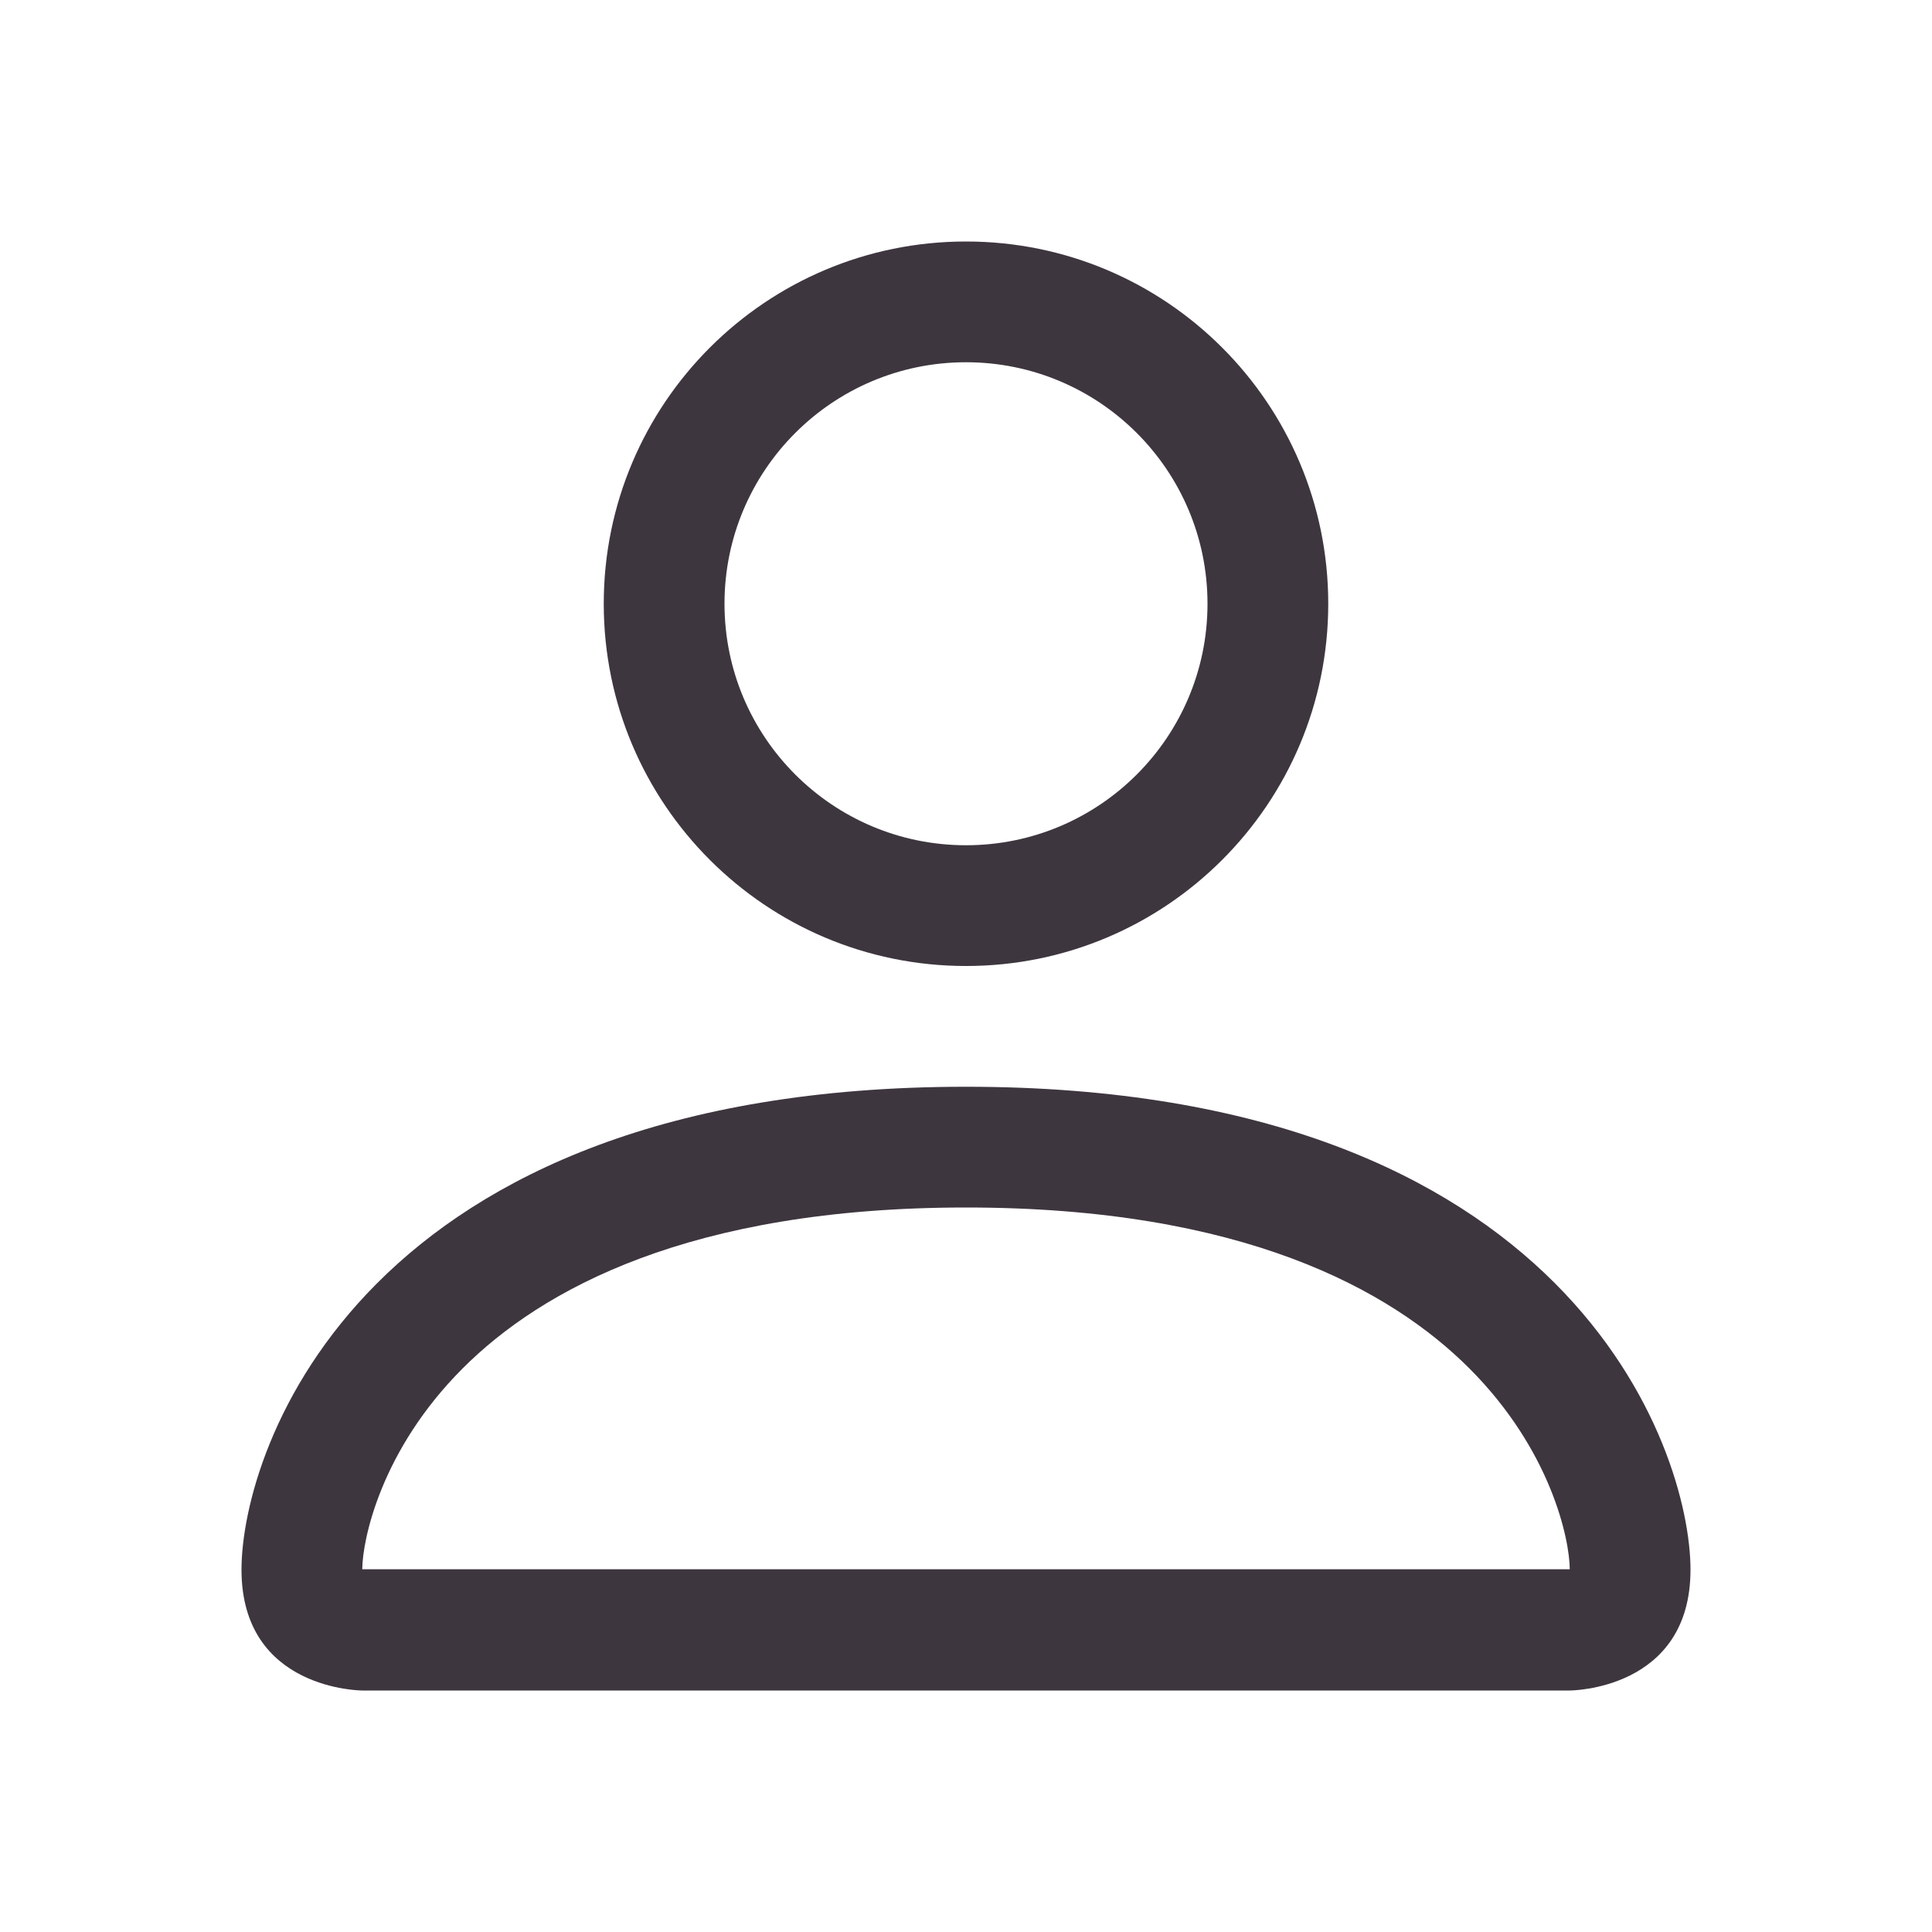
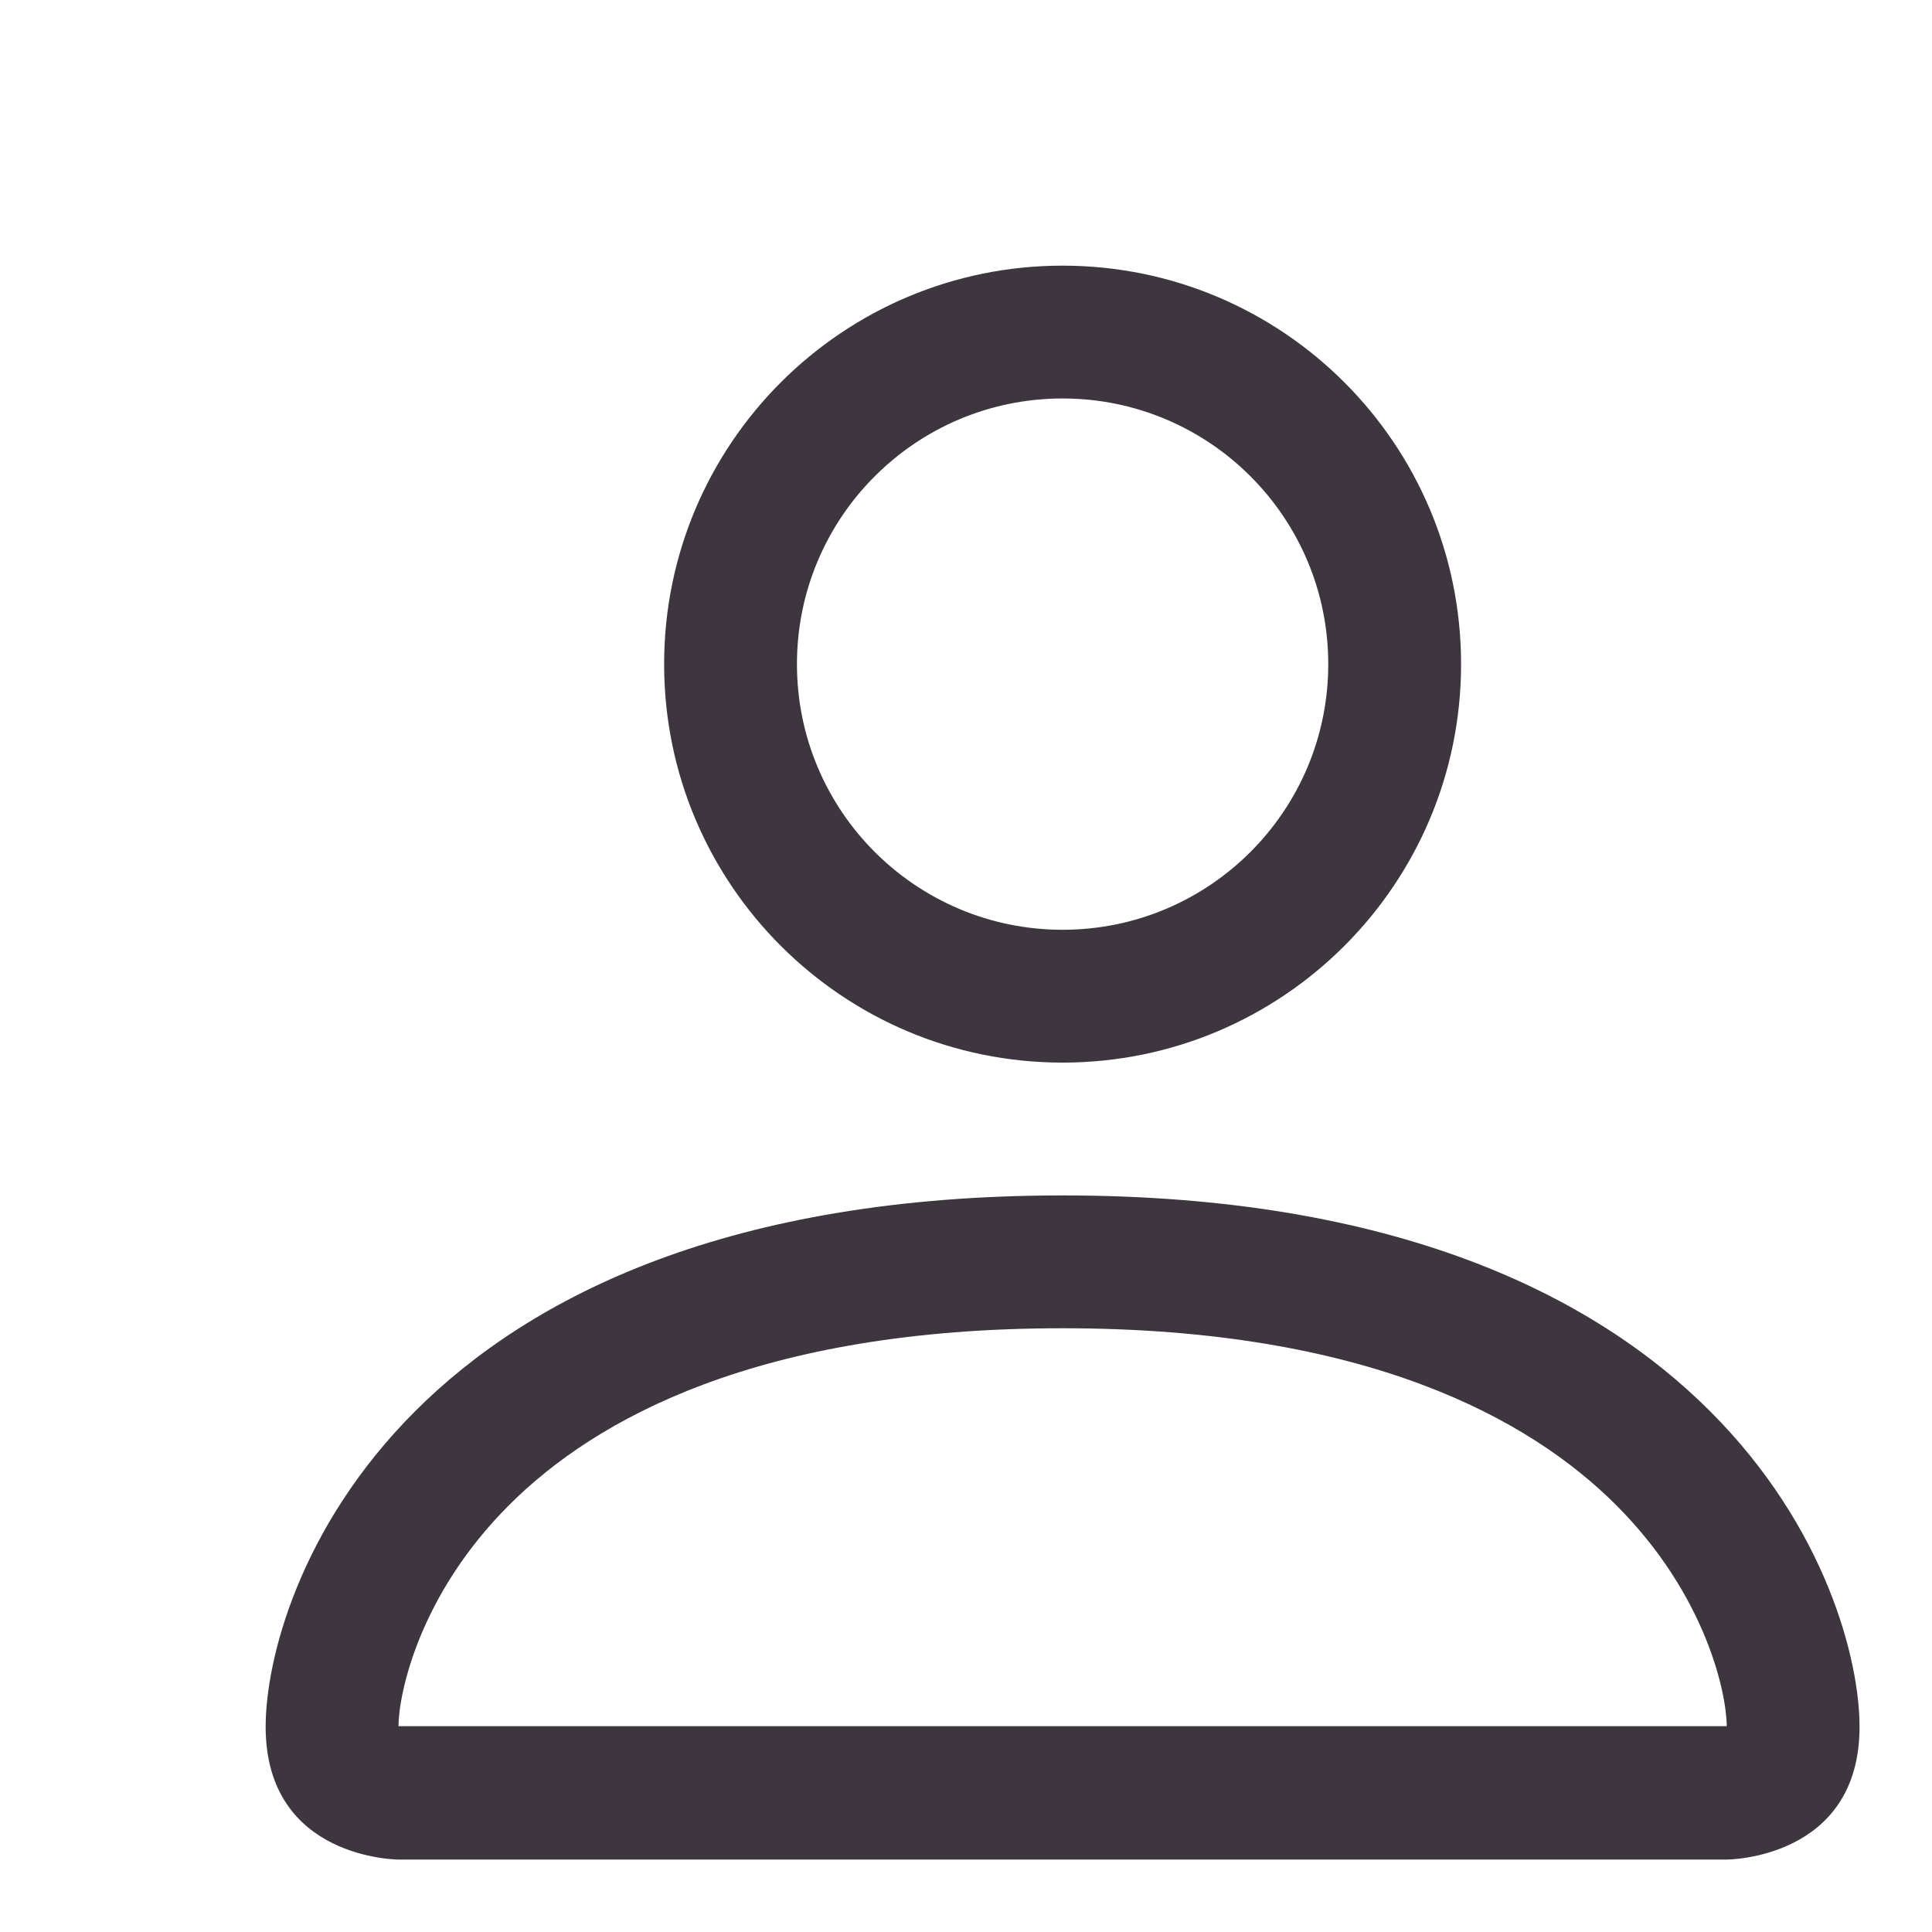
- <svg xmlns="http://www.w3.org/2000/svg" width="16" height="16" fill="#3E363F" viewBox="0 0 16 16">
+ <svg xmlns="http://www.w3.org/2000/svg" width="16" height="16" fill="#3E363F" viewBox="0 0 16 16" style="transform: scale(1.1)">
  <path d="M8 8a3 3 0 1 0 0-6 3 3 0 0 0 0 6m2-3a2 2 0 1 1-4 0 2 2 0 0 1 4 0m4 8c0 1-1 1-1 1H3s-1 0-1-1 1-4 6-4 6 3 6 4m-1-.004c-.001-.246-.154-.986-.832-1.664C11.516 10.68 10.289 10 8 10c-2.29 0-3.516.68-4.168 1.332-.678.678-.83 1.418-.832 1.664z" />
</svg>
